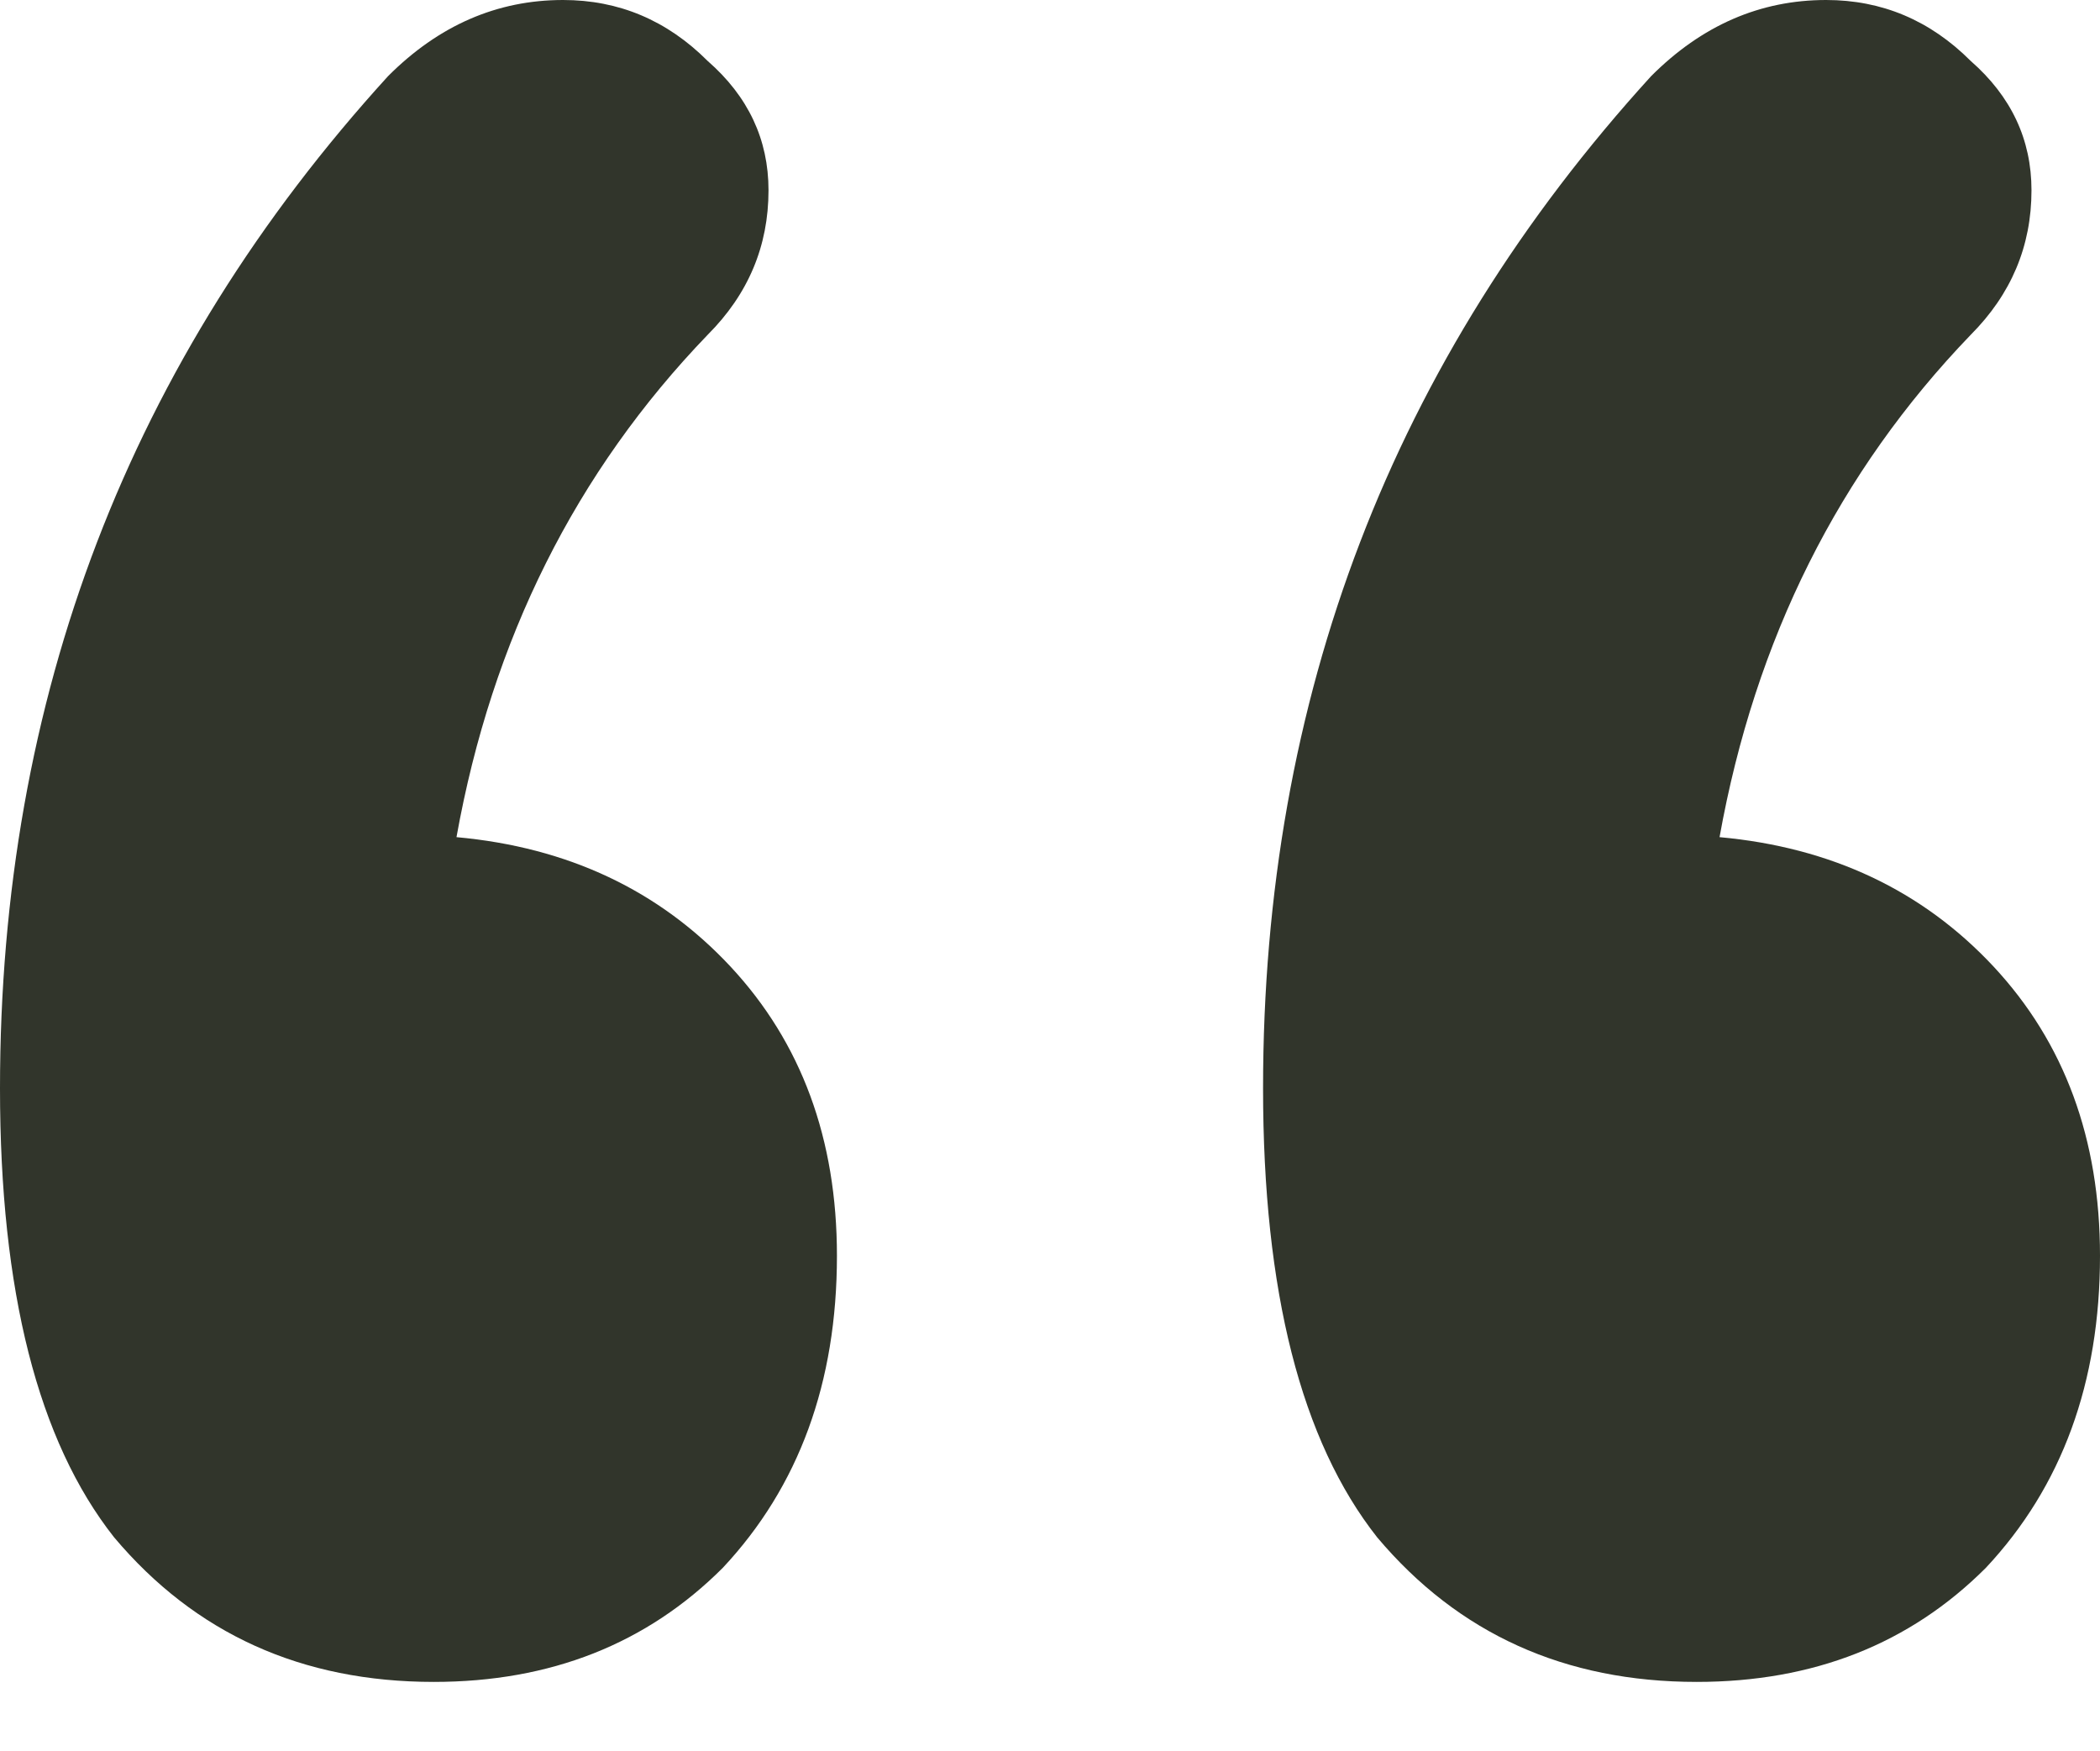
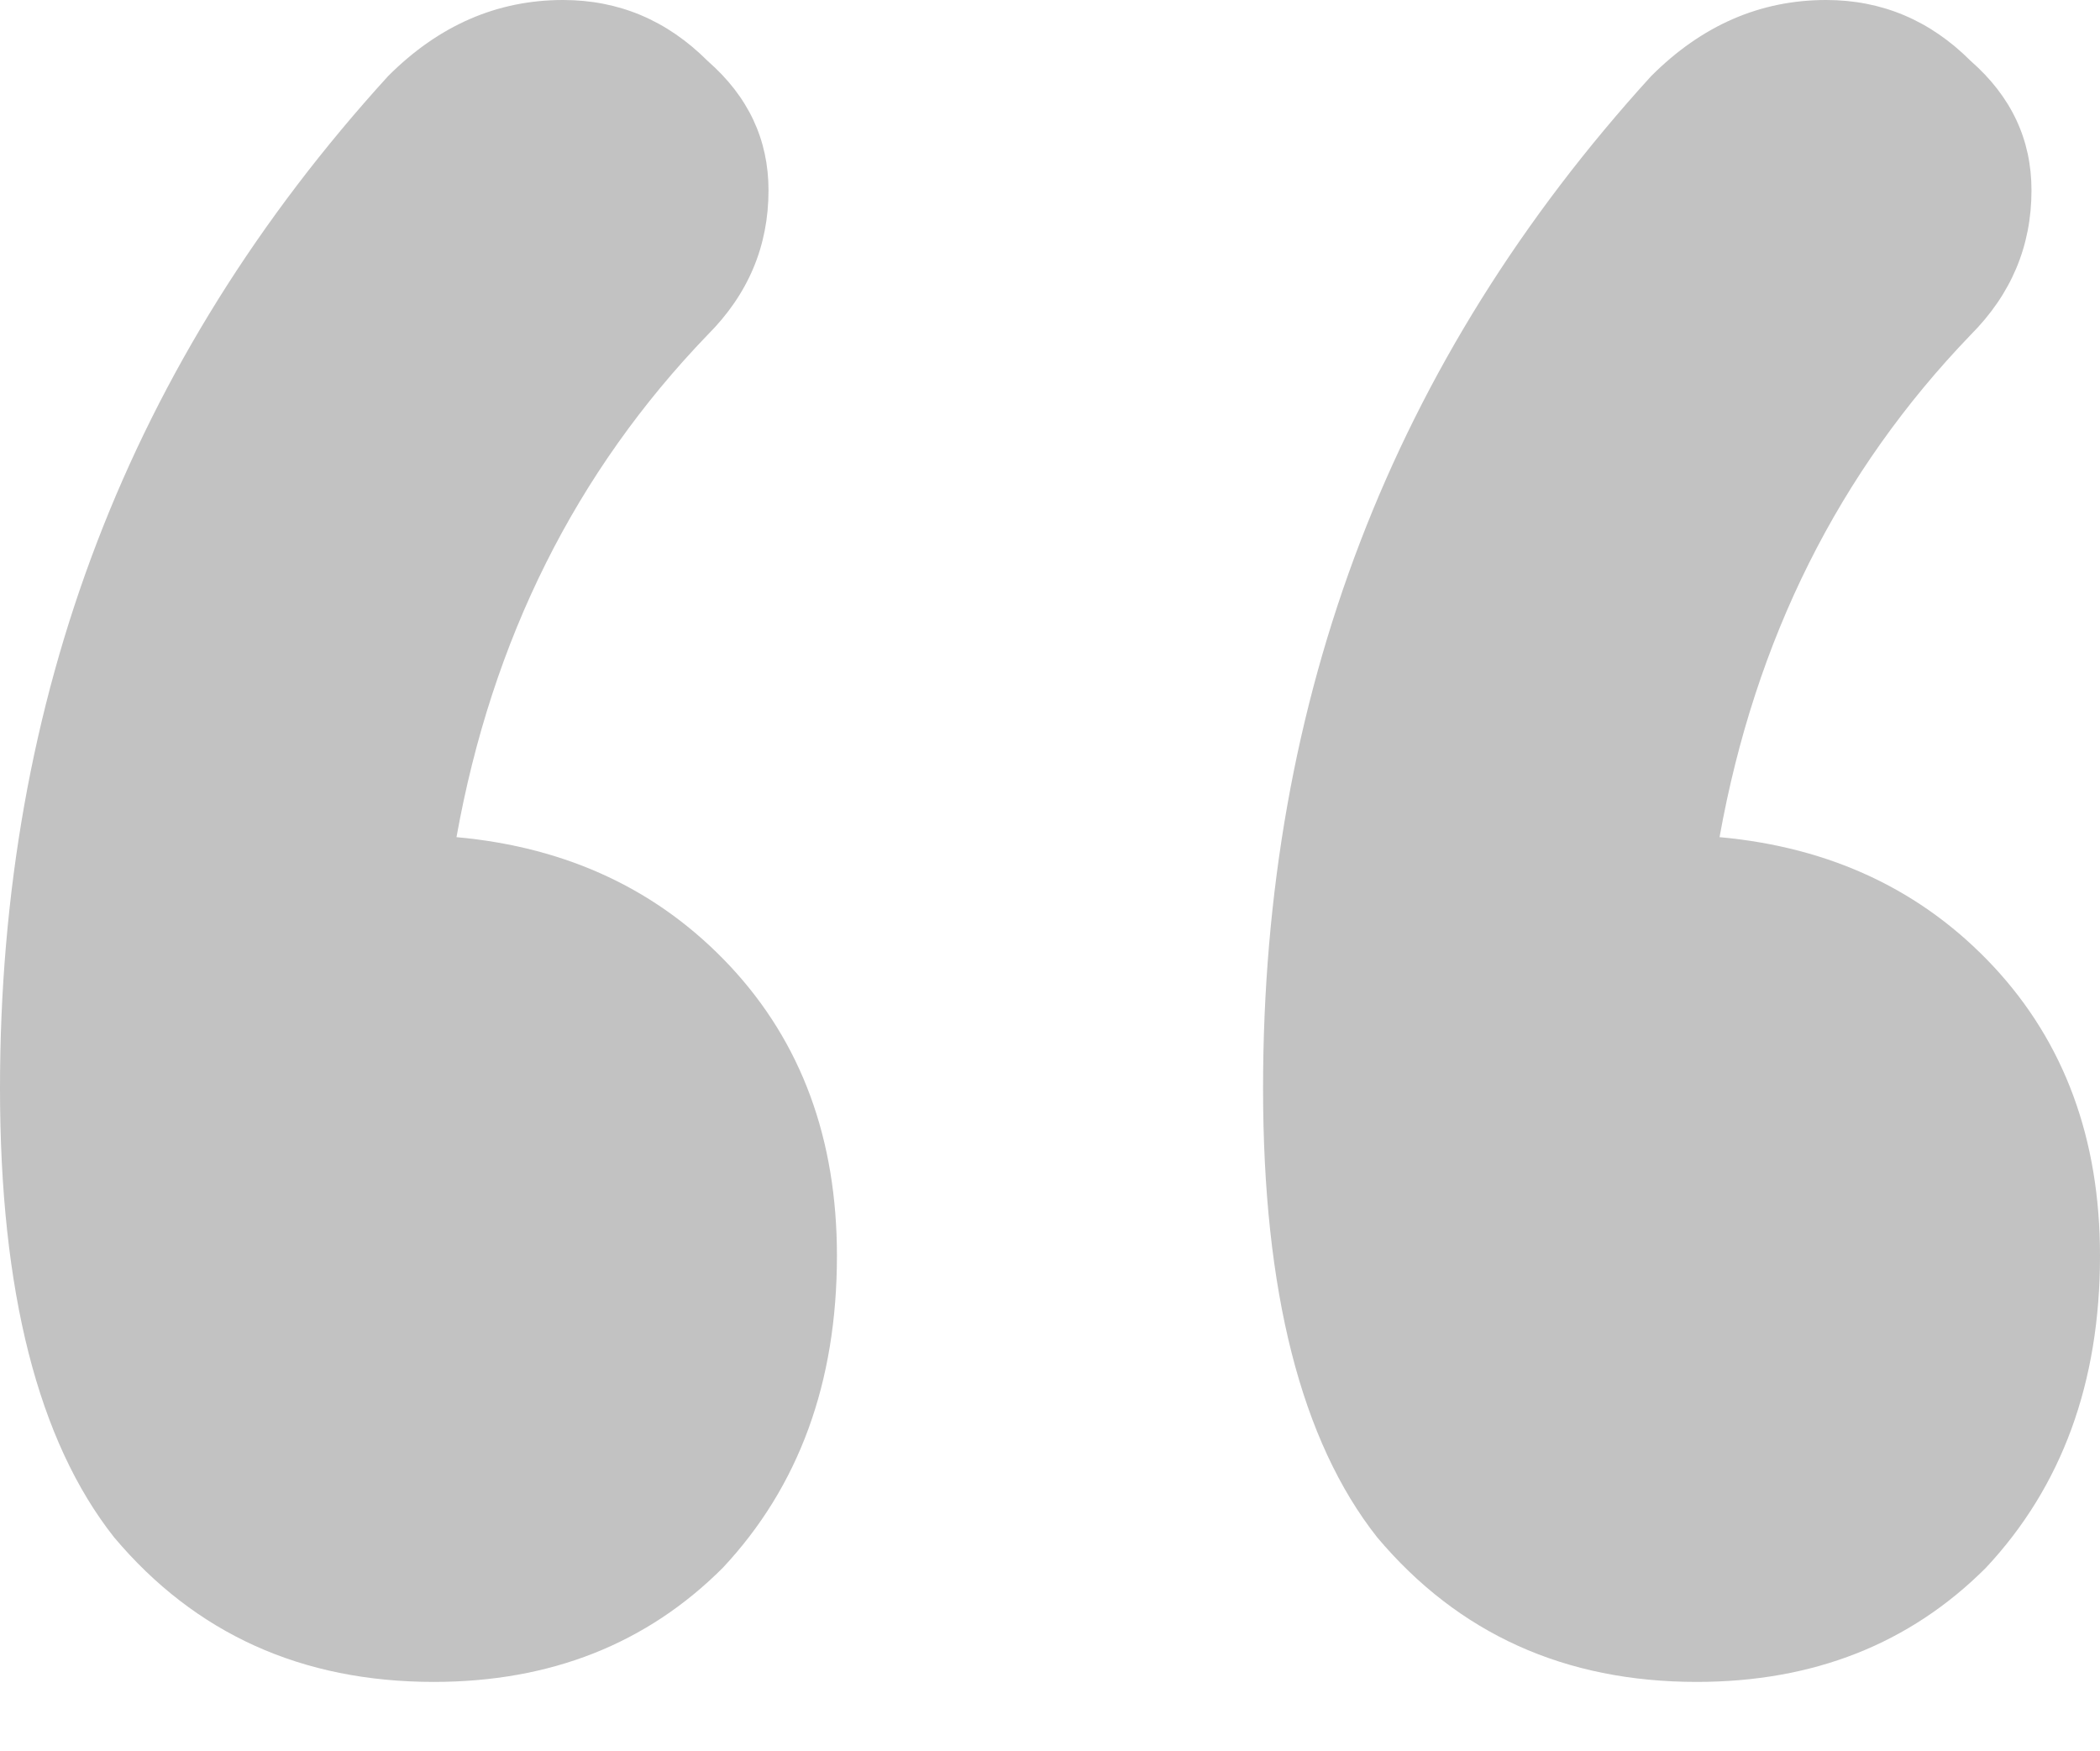
<svg xmlns="http://www.w3.org/2000/svg" width="24" height="20" viewBox="0 0 24 20" fill="none">
-   <path d="M5.217 9.565C6.493 9.681 7.536 10.174 8.348 11.043C9.159 11.913 9.565 13.014 9.565 14.348C9.565 15.797 9.13 16.985 8.261 17.913C7.391 18.783 6.29 19.217 4.957 19.217C3.449 19.217 2.232 18.667 1.304 17.565C0.435 16.464 0 14.754 0 12.435C0 7.971 1.478 4.116 4.435 0.87C5.014 0.29 5.681 0 6.435 0C7.072 0 7.623 0.232 8.087 0.696C8.551 1.101 8.783 1.594 8.783 2.174C8.783 2.812 8.551 3.362 8.087 3.826C6.58 5.391 5.623 7.304 5.217 9.565ZM19.652 9.565C20.927 9.681 21.971 10.174 22.783 11.043C23.594 11.913 24 13.014 24 14.348C24 15.797 23.565 16.985 22.696 17.913C21.826 18.783 20.725 19.217 19.391 19.217C17.884 19.217 16.667 18.667 15.739 17.565C14.87 16.464 14.435 14.754 14.435 12.435C14.435 7.971 15.913 4.116 18.87 0.87C19.449 0.29 20.116 0 20.87 0C21.507 0 22.058 0.232 22.522 0.696C22.985 1.101 23.217 1.594 23.217 2.174C23.217 2.812 22.985 3.362 22.522 3.826C21.015 5.391 20.058 7.304 19.652 9.565Z" fill="#31352B" />
+   <path d="M5.217 9.565C6.493 9.681 7.536 10.174 8.348 11.043C9.159 11.913 9.565 13.014 9.565 14.348C9.565 15.797 9.13 16.985 8.261 17.913C7.391 18.783 6.29 19.217 4.957 19.217C3.449 19.217 2.232 18.667 1.304 17.565C0.435 16.464 0 14.754 0 12.435C0 7.971 1.478 4.116 4.435 0.87C5.014 0.29 5.681 0 6.435 0C7.072 0 7.623 0.232 8.087 0.696C8.551 1.101 8.783 1.594 8.783 2.174C8.783 2.812 8.551 3.362 8.087 3.826C6.58 5.391 5.623 7.304 5.217 9.565ZM19.652 9.565C20.927 9.681 21.971 10.174 22.783 11.043C23.594 11.913 24 13.014 24 14.348C24 15.797 23.565 16.985 22.696 17.913C21.826 18.783 20.725 19.217 19.391 19.217C17.884 19.217 16.667 18.667 15.739 17.565C14.87 16.464 14.435 14.754 14.435 12.435C14.435 7.971 15.913 4.116 18.87 0.87C19.449 0.29 20.116 0 20.87 0C21.507 0 22.058 0.232 22.522 0.696C22.985 1.101 23.217 1.594 23.217 2.174C23.217 2.812 22.985 3.362 22.522 3.826C21.015 5.391 20.058 7.304 19.652 9.565Z" fill="#C2C2C2" />
</svg>
